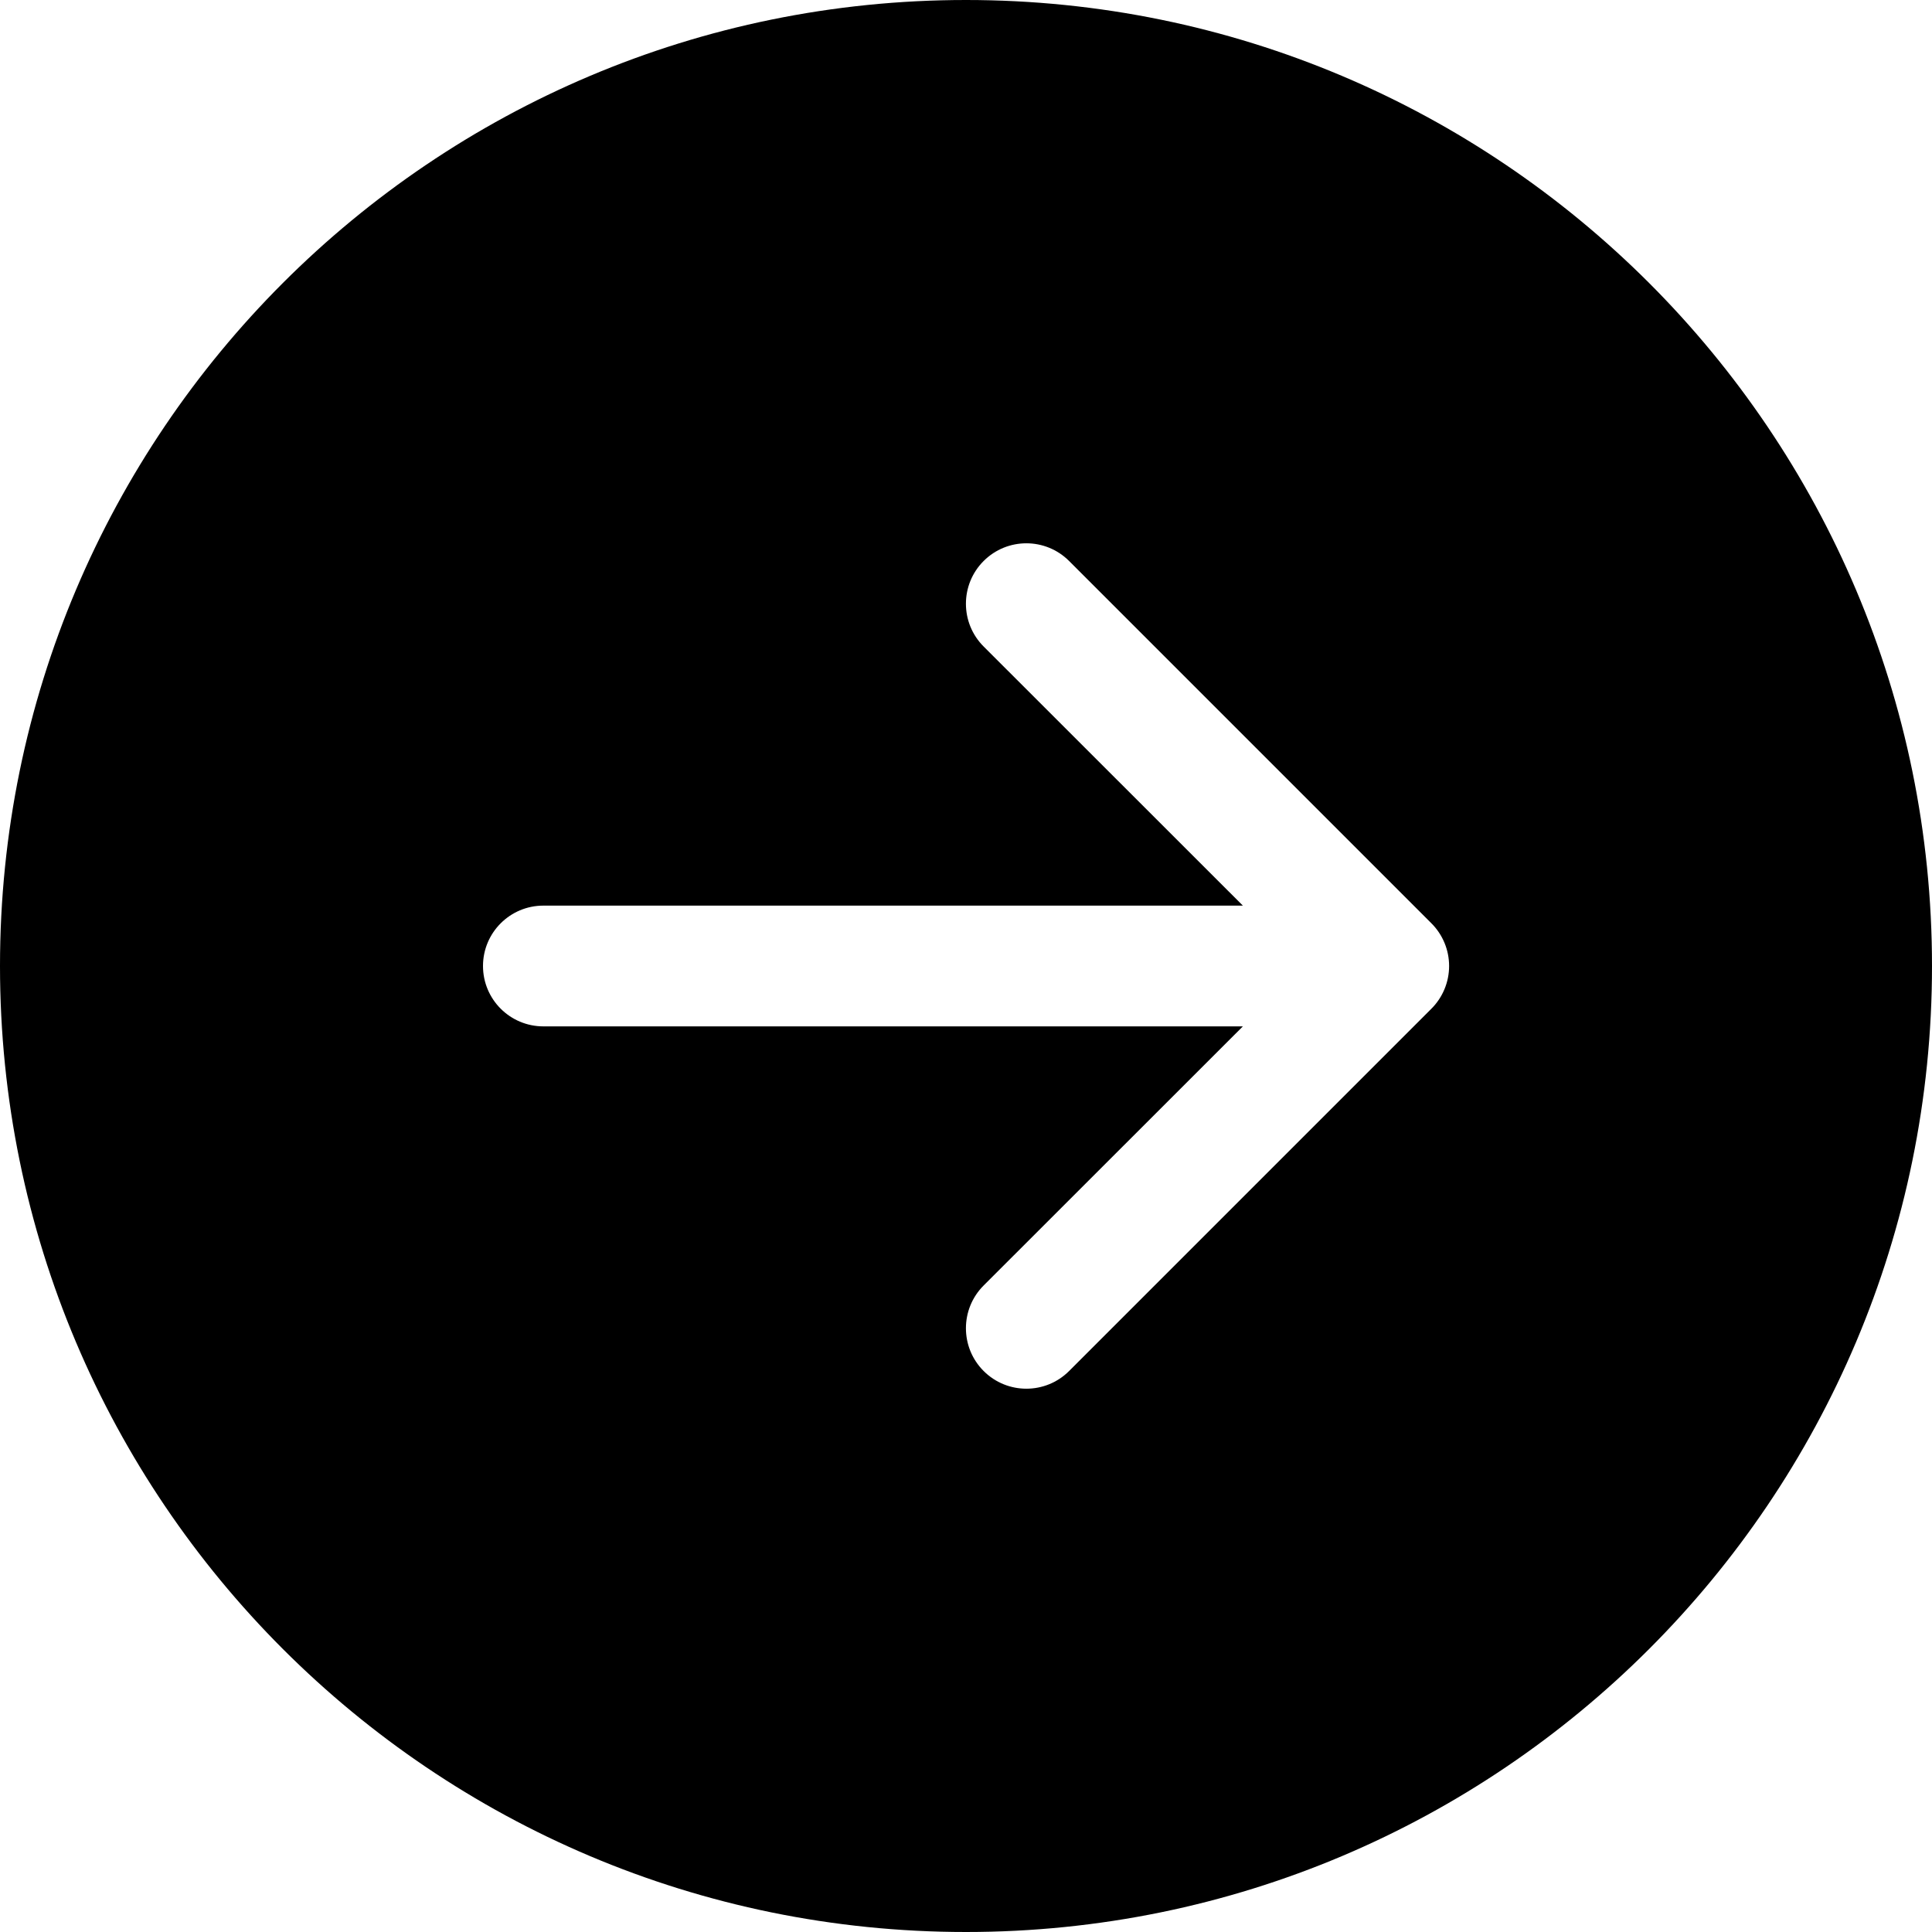
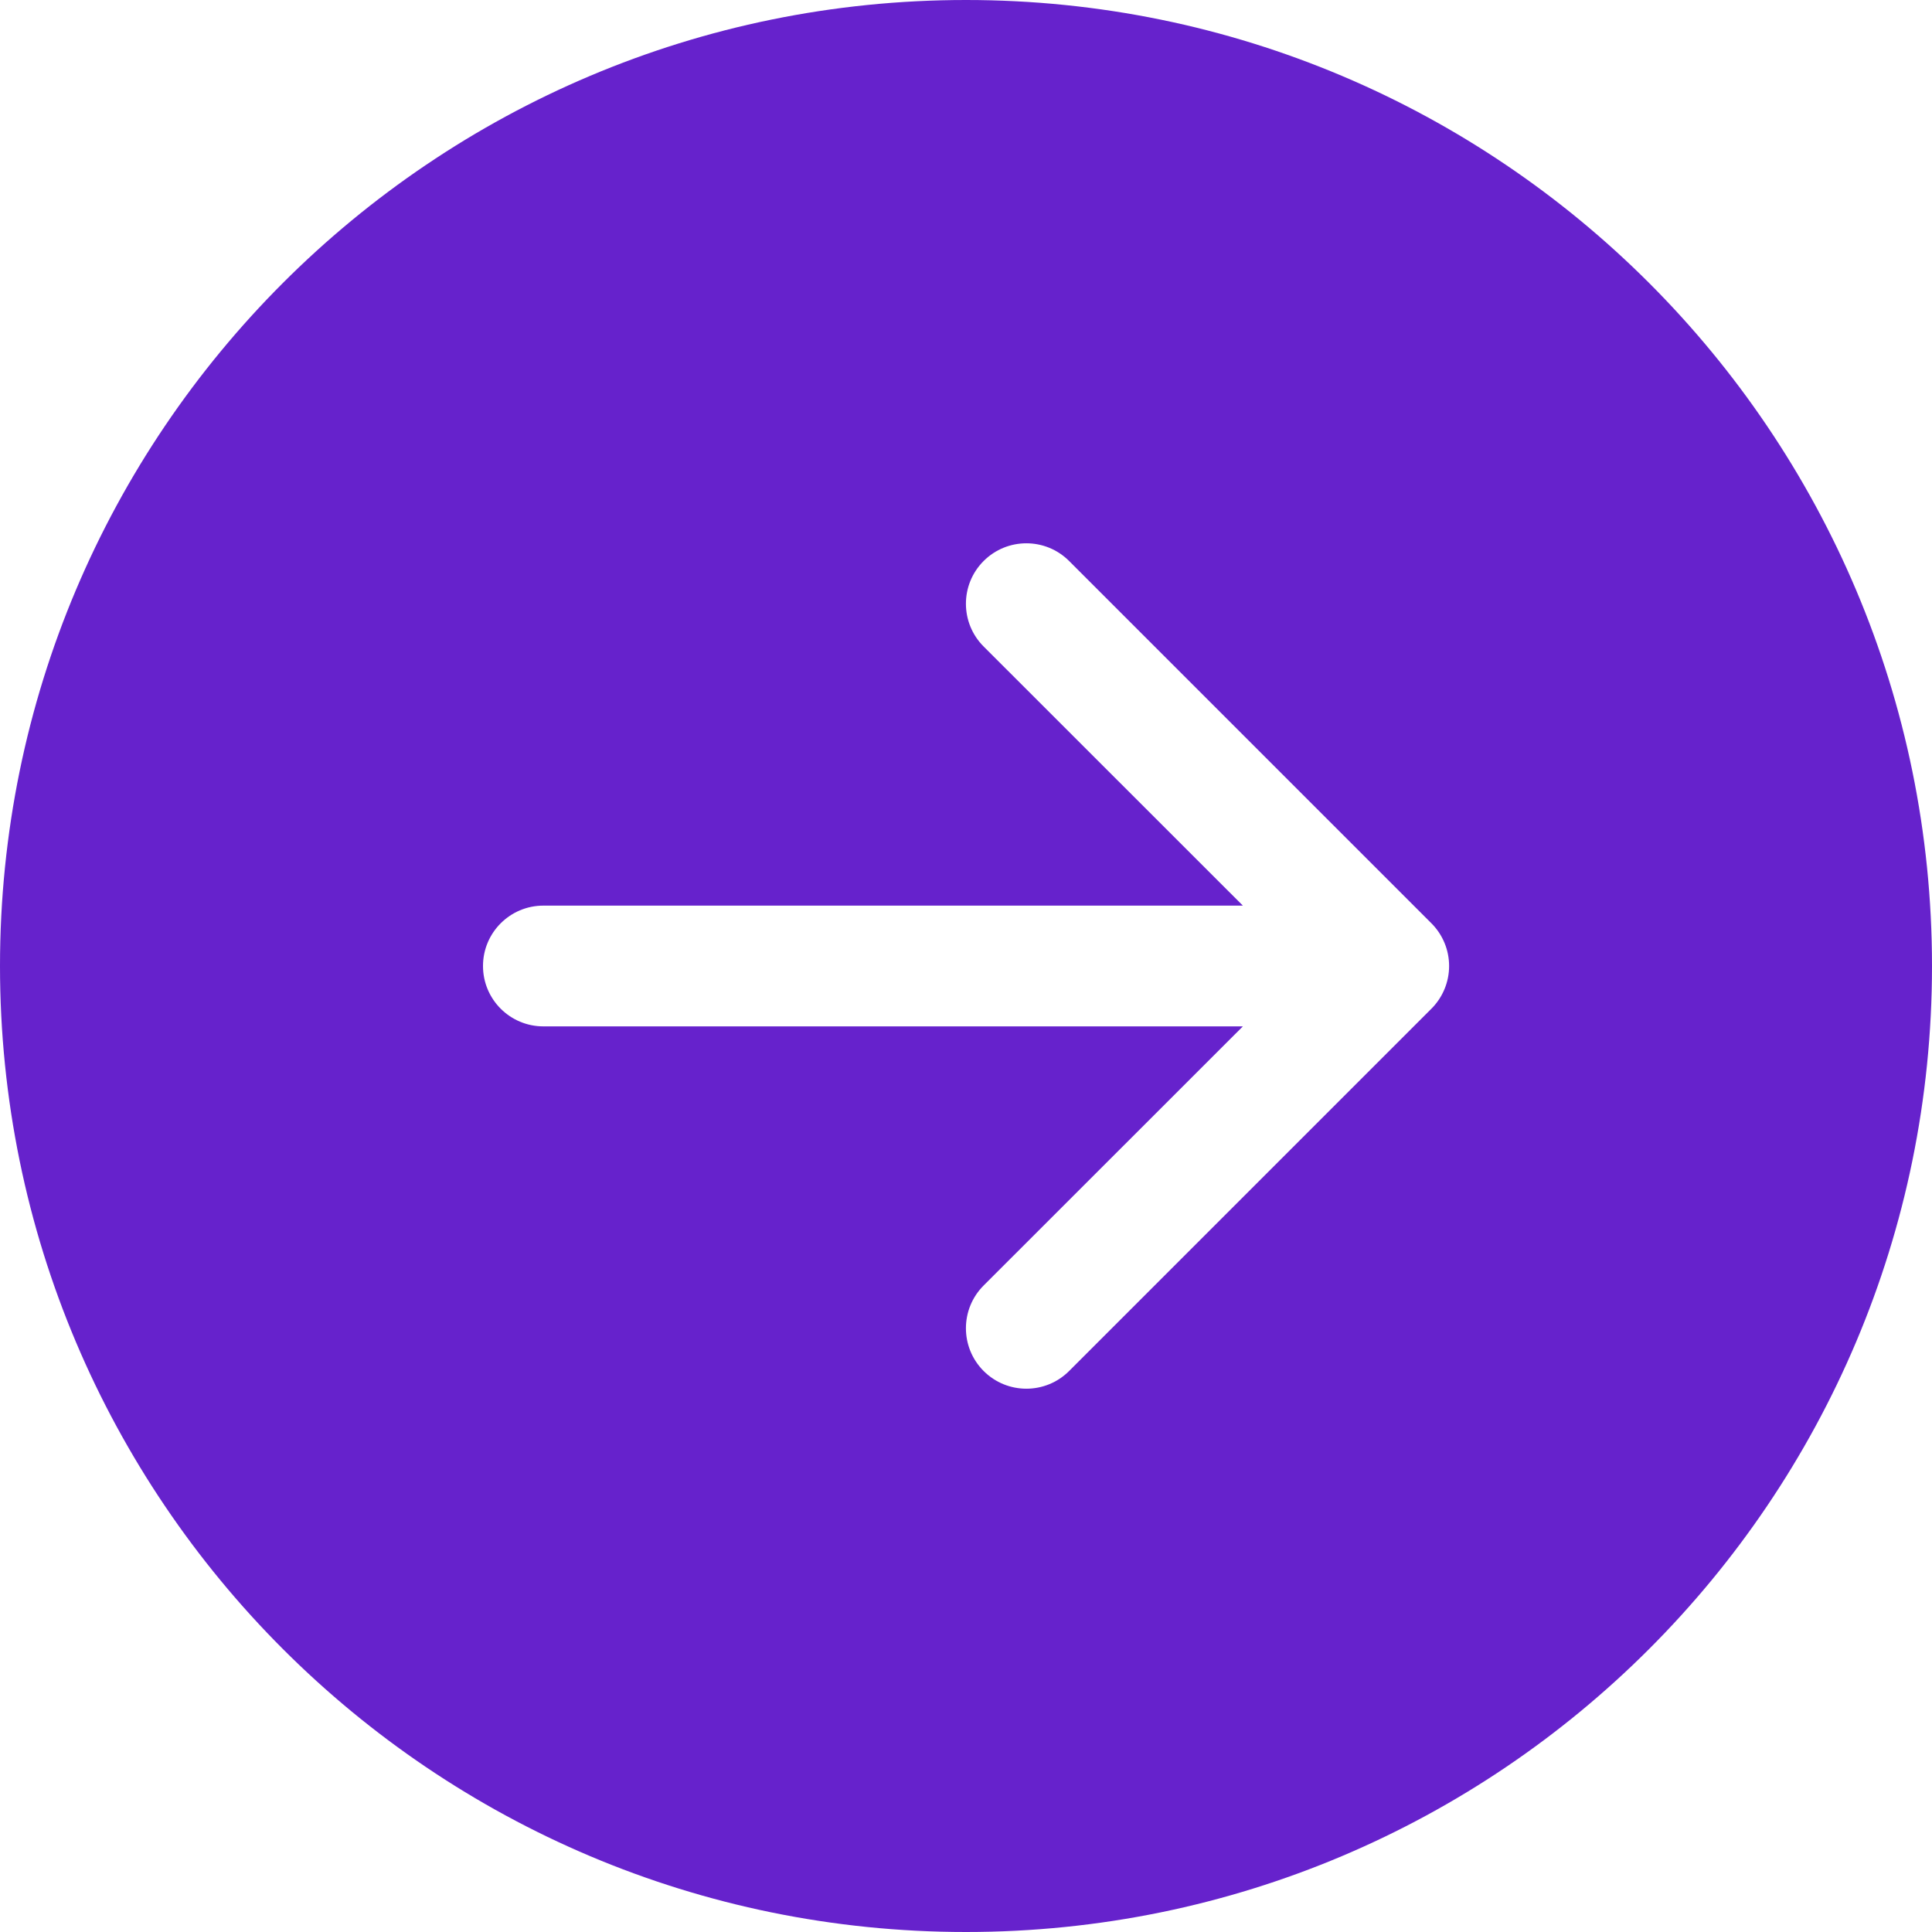
- <svg xmlns="http://www.w3.org/2000/svg" width="16" height="16" fill="currentColor" class="bi bi-arrow-right-circle-fill" viewBox="0 0 16 16">
+ <svg xmlns="http://www.w3.org/2000/svg" width="16" height="16" fill="#6622CC" class="bi bi-arrow-right-circle-fill" viewBox="0 0 16 16">
  <path d="M8 0a8 8 0 1 1 0 16A8 8 0 0 1 8 0M4.5 7.5a.5.5 0 0 0 0 1h5.793l-2.147 2.146a.5.5 0 0 0 .708.708l3-3a.5.5 0 0 0 0-.708l-3-3a.5.5 0 1 0-.708.708L10.293 7.5z" />
</svg>
